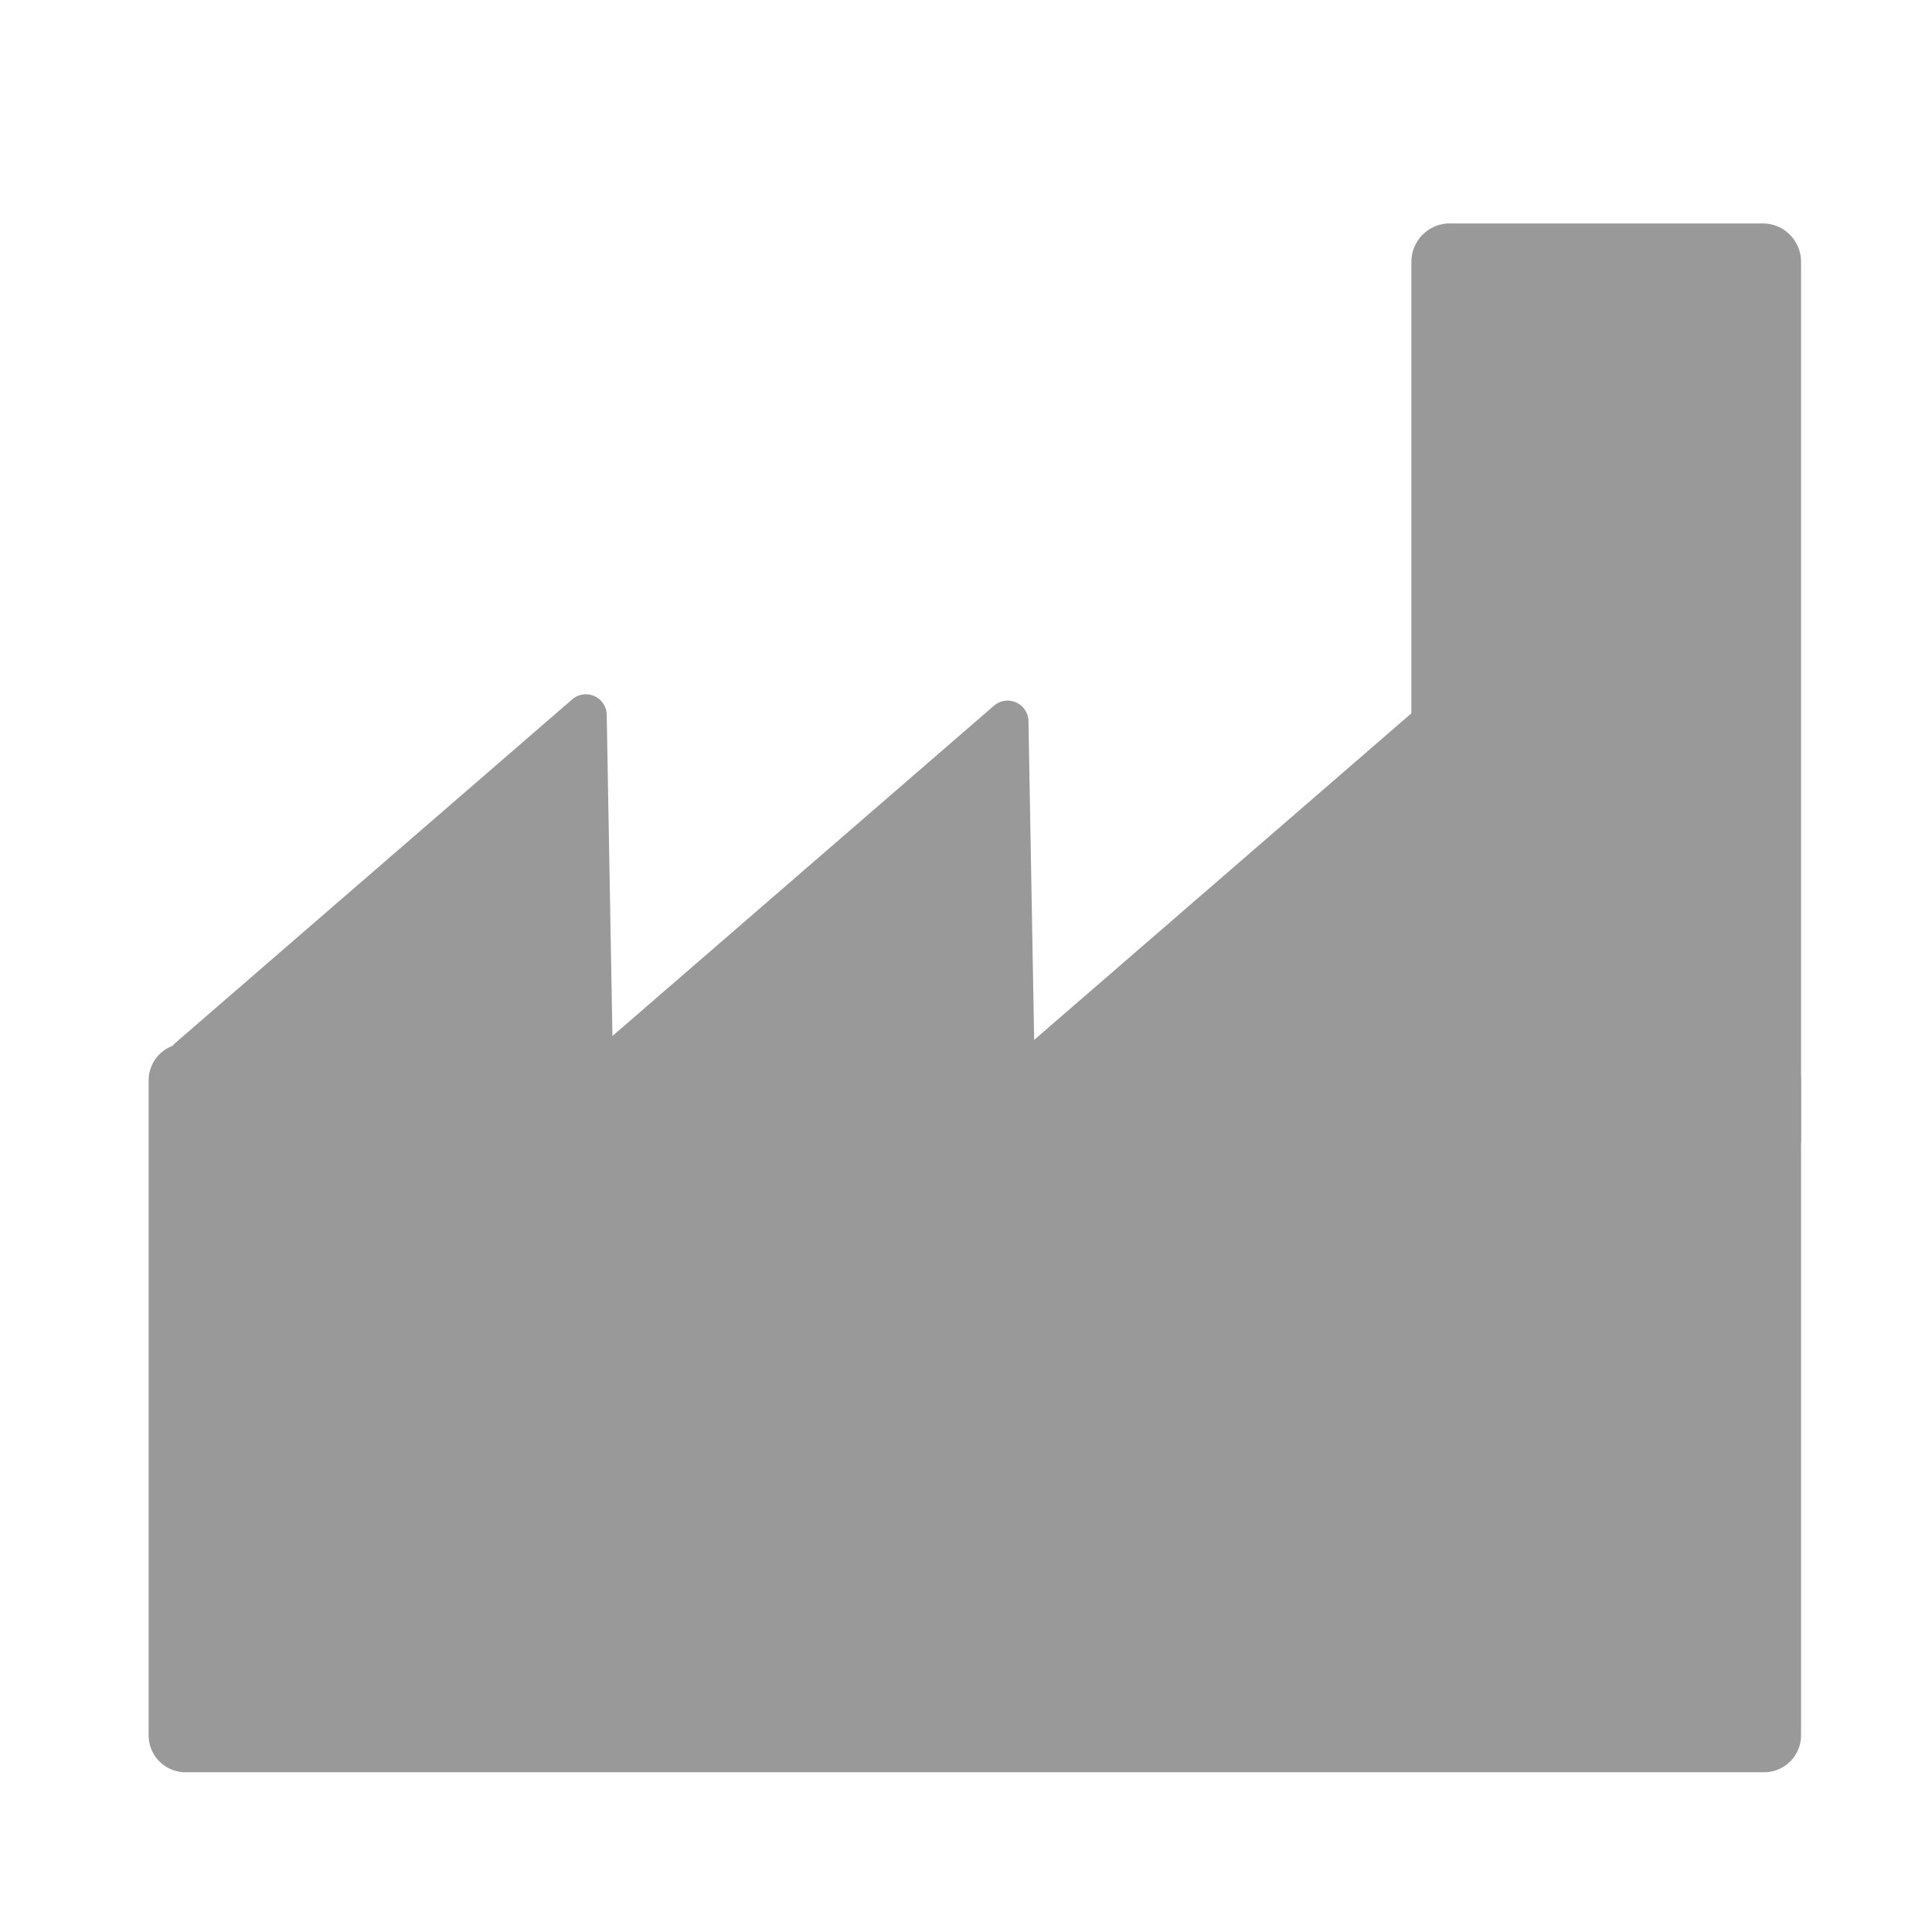
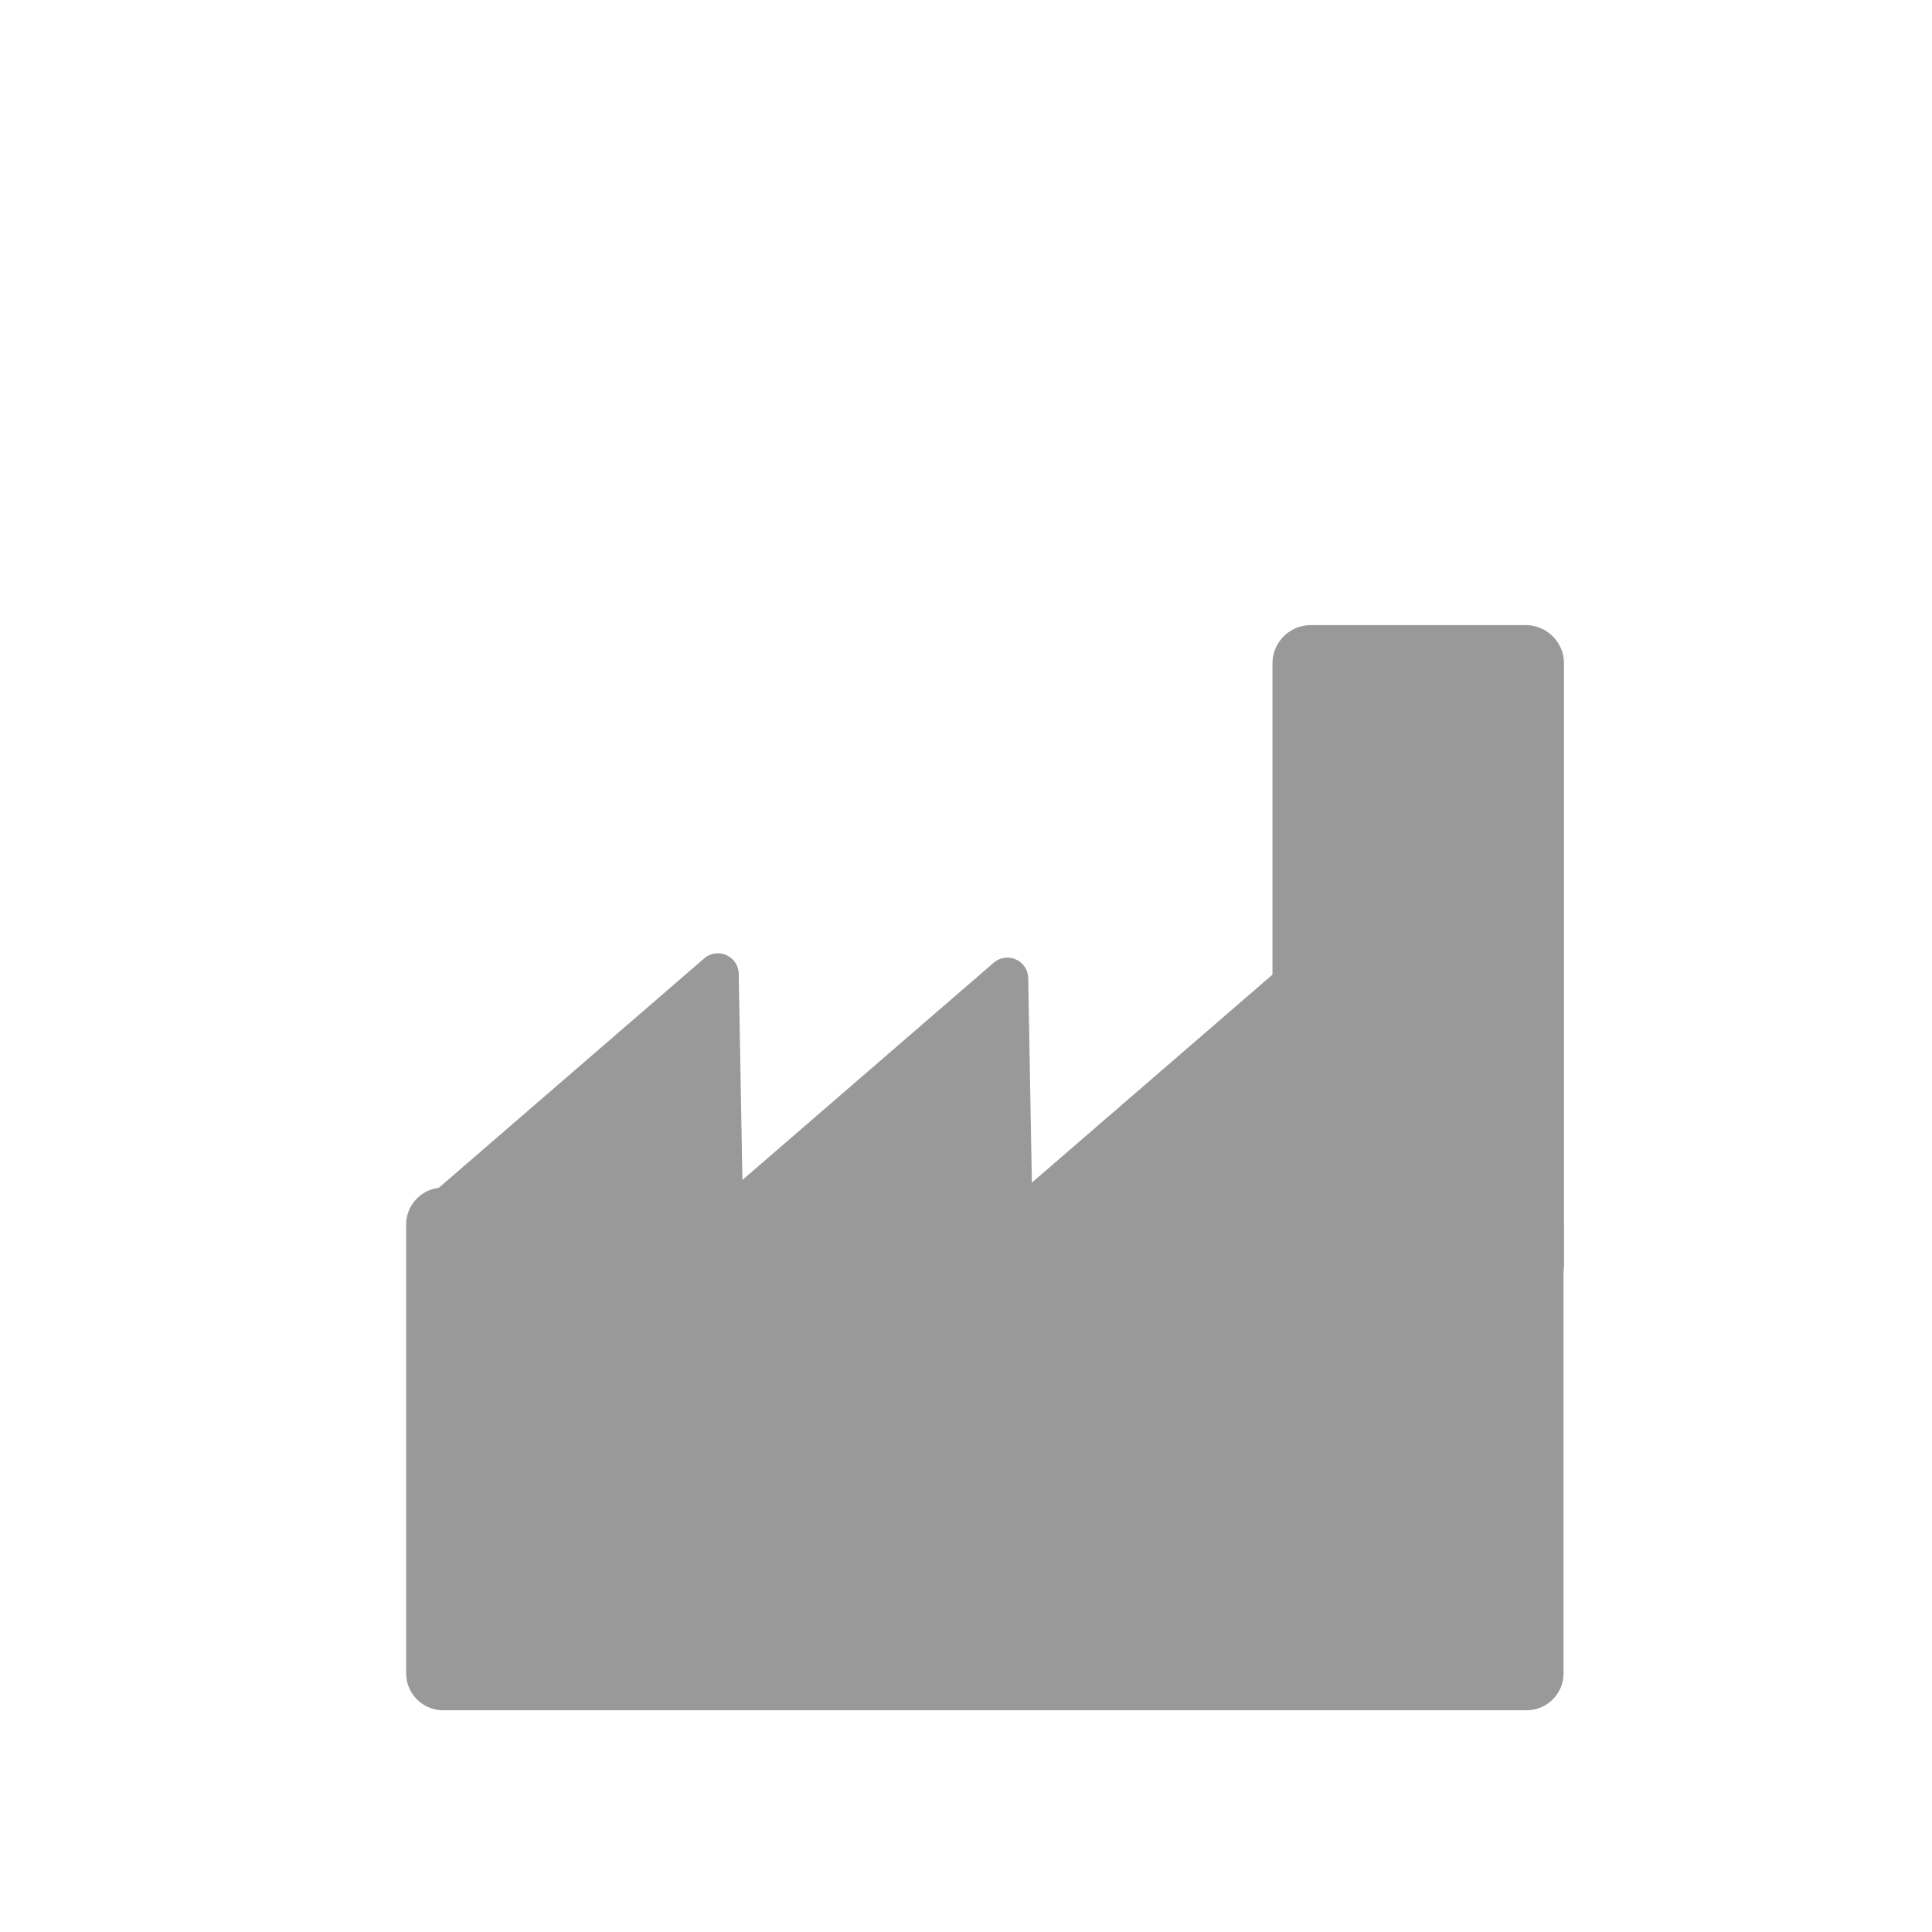
<svg xmlns="http://www.w3.org/2000/svg" width="48" height="48" viewBox="0 0 48 48" id="svg2" version="1.1">
  <defs id="defs4" />
  <g id="layer1" transform="translate(0,-1004.362)">
-     <g id="g4170" transform="matrix(1.035832,0,0,1.035832,-1.603305,-37.56554)" style="fill:#999999;stroke:#999999">
-       <rect y="1031.798" x="5.998" height="15.709" width="37.863" id="rect3343" style="fill:#999999;fill-rule:evenodd;stroke:#999999;stroke-width:1.771;stroke-linecap:round;stroke-linejoin:round;stroke-miterlimit:4;stroke-dasharray:none;stroke-opacity:1" />
-       <path id="path4145" d="m 6.085,1031.274 9.515,-8.237 0.142,7.953 z" style="fill:#999999;fill-rule:evenodd;stroke:#999999;stroke-width:1px;stroke-linecap:round;stroke-linejoin:round;stroke-opacity:1" />
-       <path id="path4145-7" d="m 16.201,1031.426 9.515,-8.237 0.142,7.953 z" style="fill:#999999;fill-rule:evenodd;stroke:#999999;stroke-width:1px;stroke-linecap:round;stroke-linejoin:round;stroke-opacity:1" />
-       <path id="path4145-75" d="m 26.192,1031.627 9.515,-8.237 0.142,7.953 z" style="fill:#999999;fill-rule:evenodd;stroke:#999999;stroke-width:1px;stroke-linecap:round;stroke-linejoin:round;stroke-opacity:1" />
-       <rect y="1012.163" x="36.32" height="21.037" width="7.507" id="rect4168" style="fill:#999999;stroke:#999999;stroke-width:1.839;stroke-linecap:round;stroke-linejoin:round;stroke-miterlimit:4;stroke-dasharray:none;stroke-opacity:1" />
+     <g id="g4170" transform="matrix(0.7109798,0,0,0.7099501,6.74394,302.2586)" style="fill:#999999;stroke:#999999;stroke-width:1.458">
+       <rect y="1031.798" x="5.998" height="15.709" width="37.863" id="rect3343" style="fill:#999999;fill-rule:evenodd;stroke:#999999;stroke-width:2.581;stroke-linecap:round;stroke-linejoin:round;stroke-miterlimit:4;stroke-dasharray:none;stroke-opacity:1" />
+       <path id="path4145" d="m 6.085,1031.274 9.515,-8.237 0.142,7.953 z" style="fill:#999999;fill-rule:evenodd;stroke:#999999;stroke-width:1.458px;stroke-linecap:round;stroke-linejoin:round;stroke-opacity:1" />
+       <path id="path4145-7" d="m 16.201,1031.426 9.515,-8.237 0.142,7.953 z" style="fill:#999999;fill-rule:evenodd;stroke:#999999;stroke-width:1.458px;stroke-linecap:round;stroke-linejoin:round;stroke-opacity:1" />
+       <path id="path4145-75" d="m 26.192,1031.627 9.515,-8.237 0.142,7.953 z" style="fill:#999999;fill-rule:evenodd;stroke:#999999;stroke-width:1.458px;stroke-linecap:round;stroke-linejoin:round;stroke-opacity:1" />
+       <rect y="1012.163" x="36.32" height="21.037" width="7.507" id="rect4168" style="fill:#999999;stroke:#999999;stroke-width:2.68;stroke-linecap:round;stroke-linejoin:round;stroke-miterlimit:4;stroke-dasharray:none;stroke-opacity:1" />
    </g>
  </g>
</svg>
